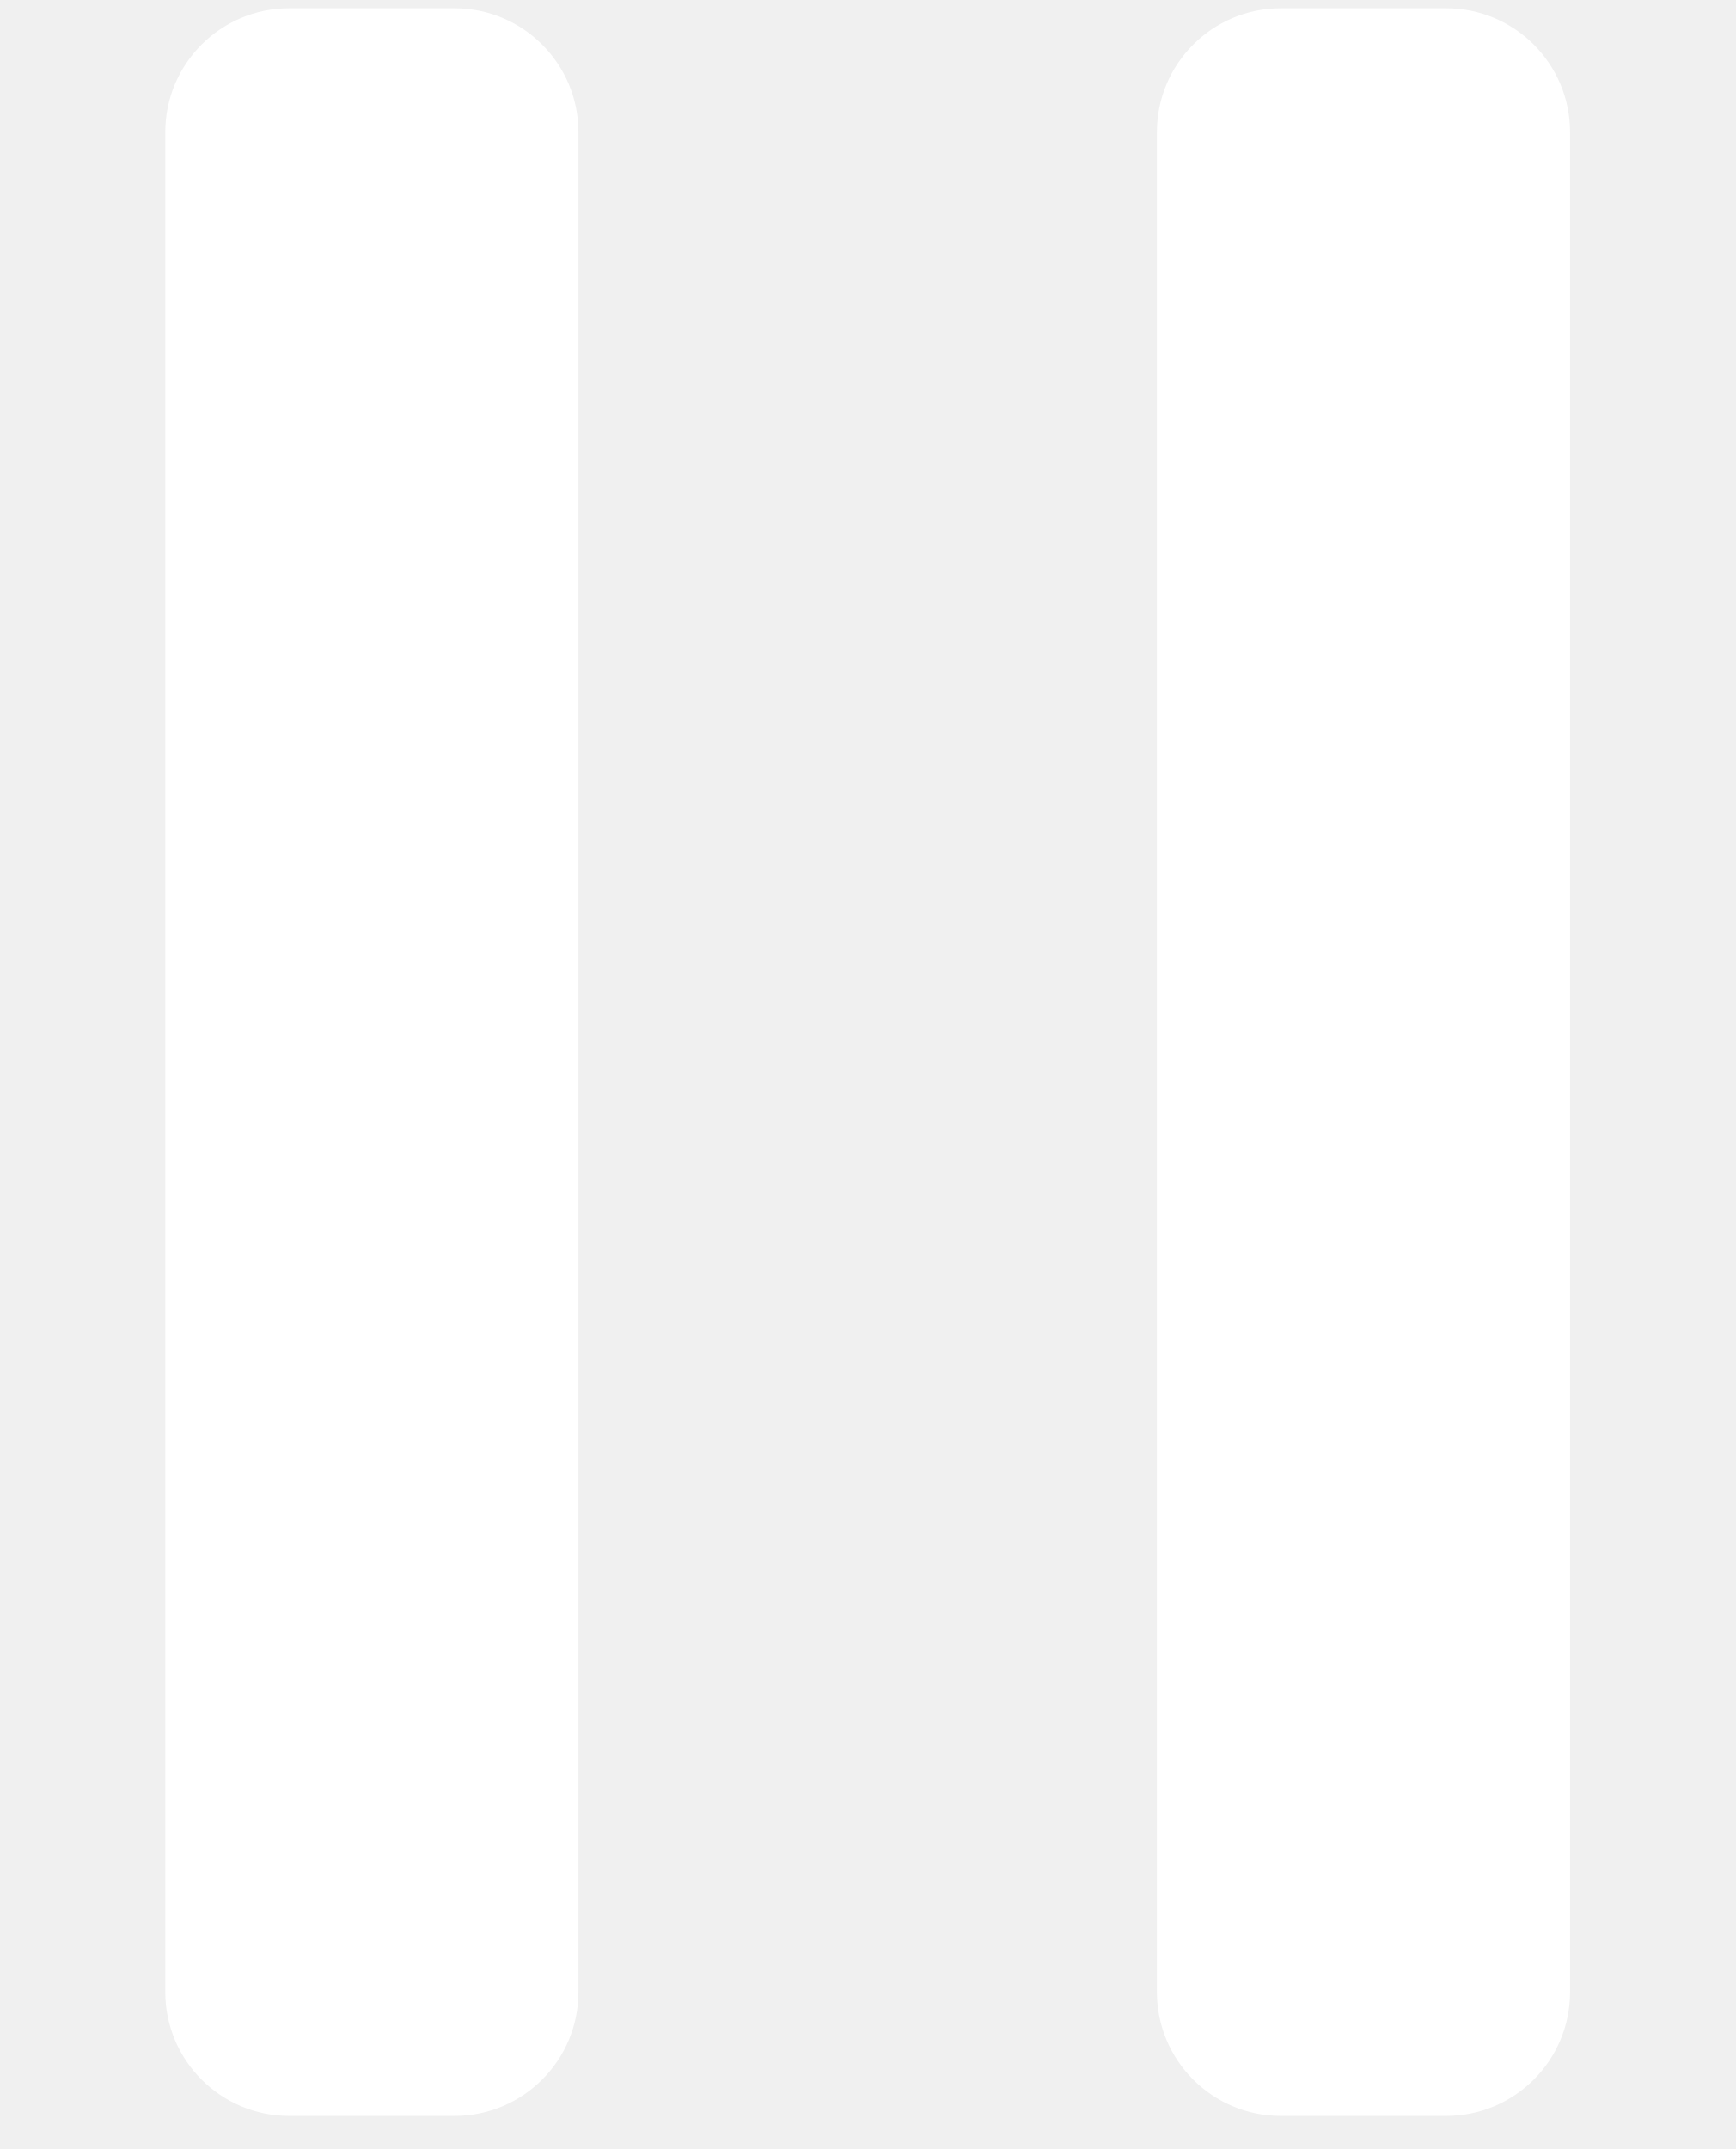
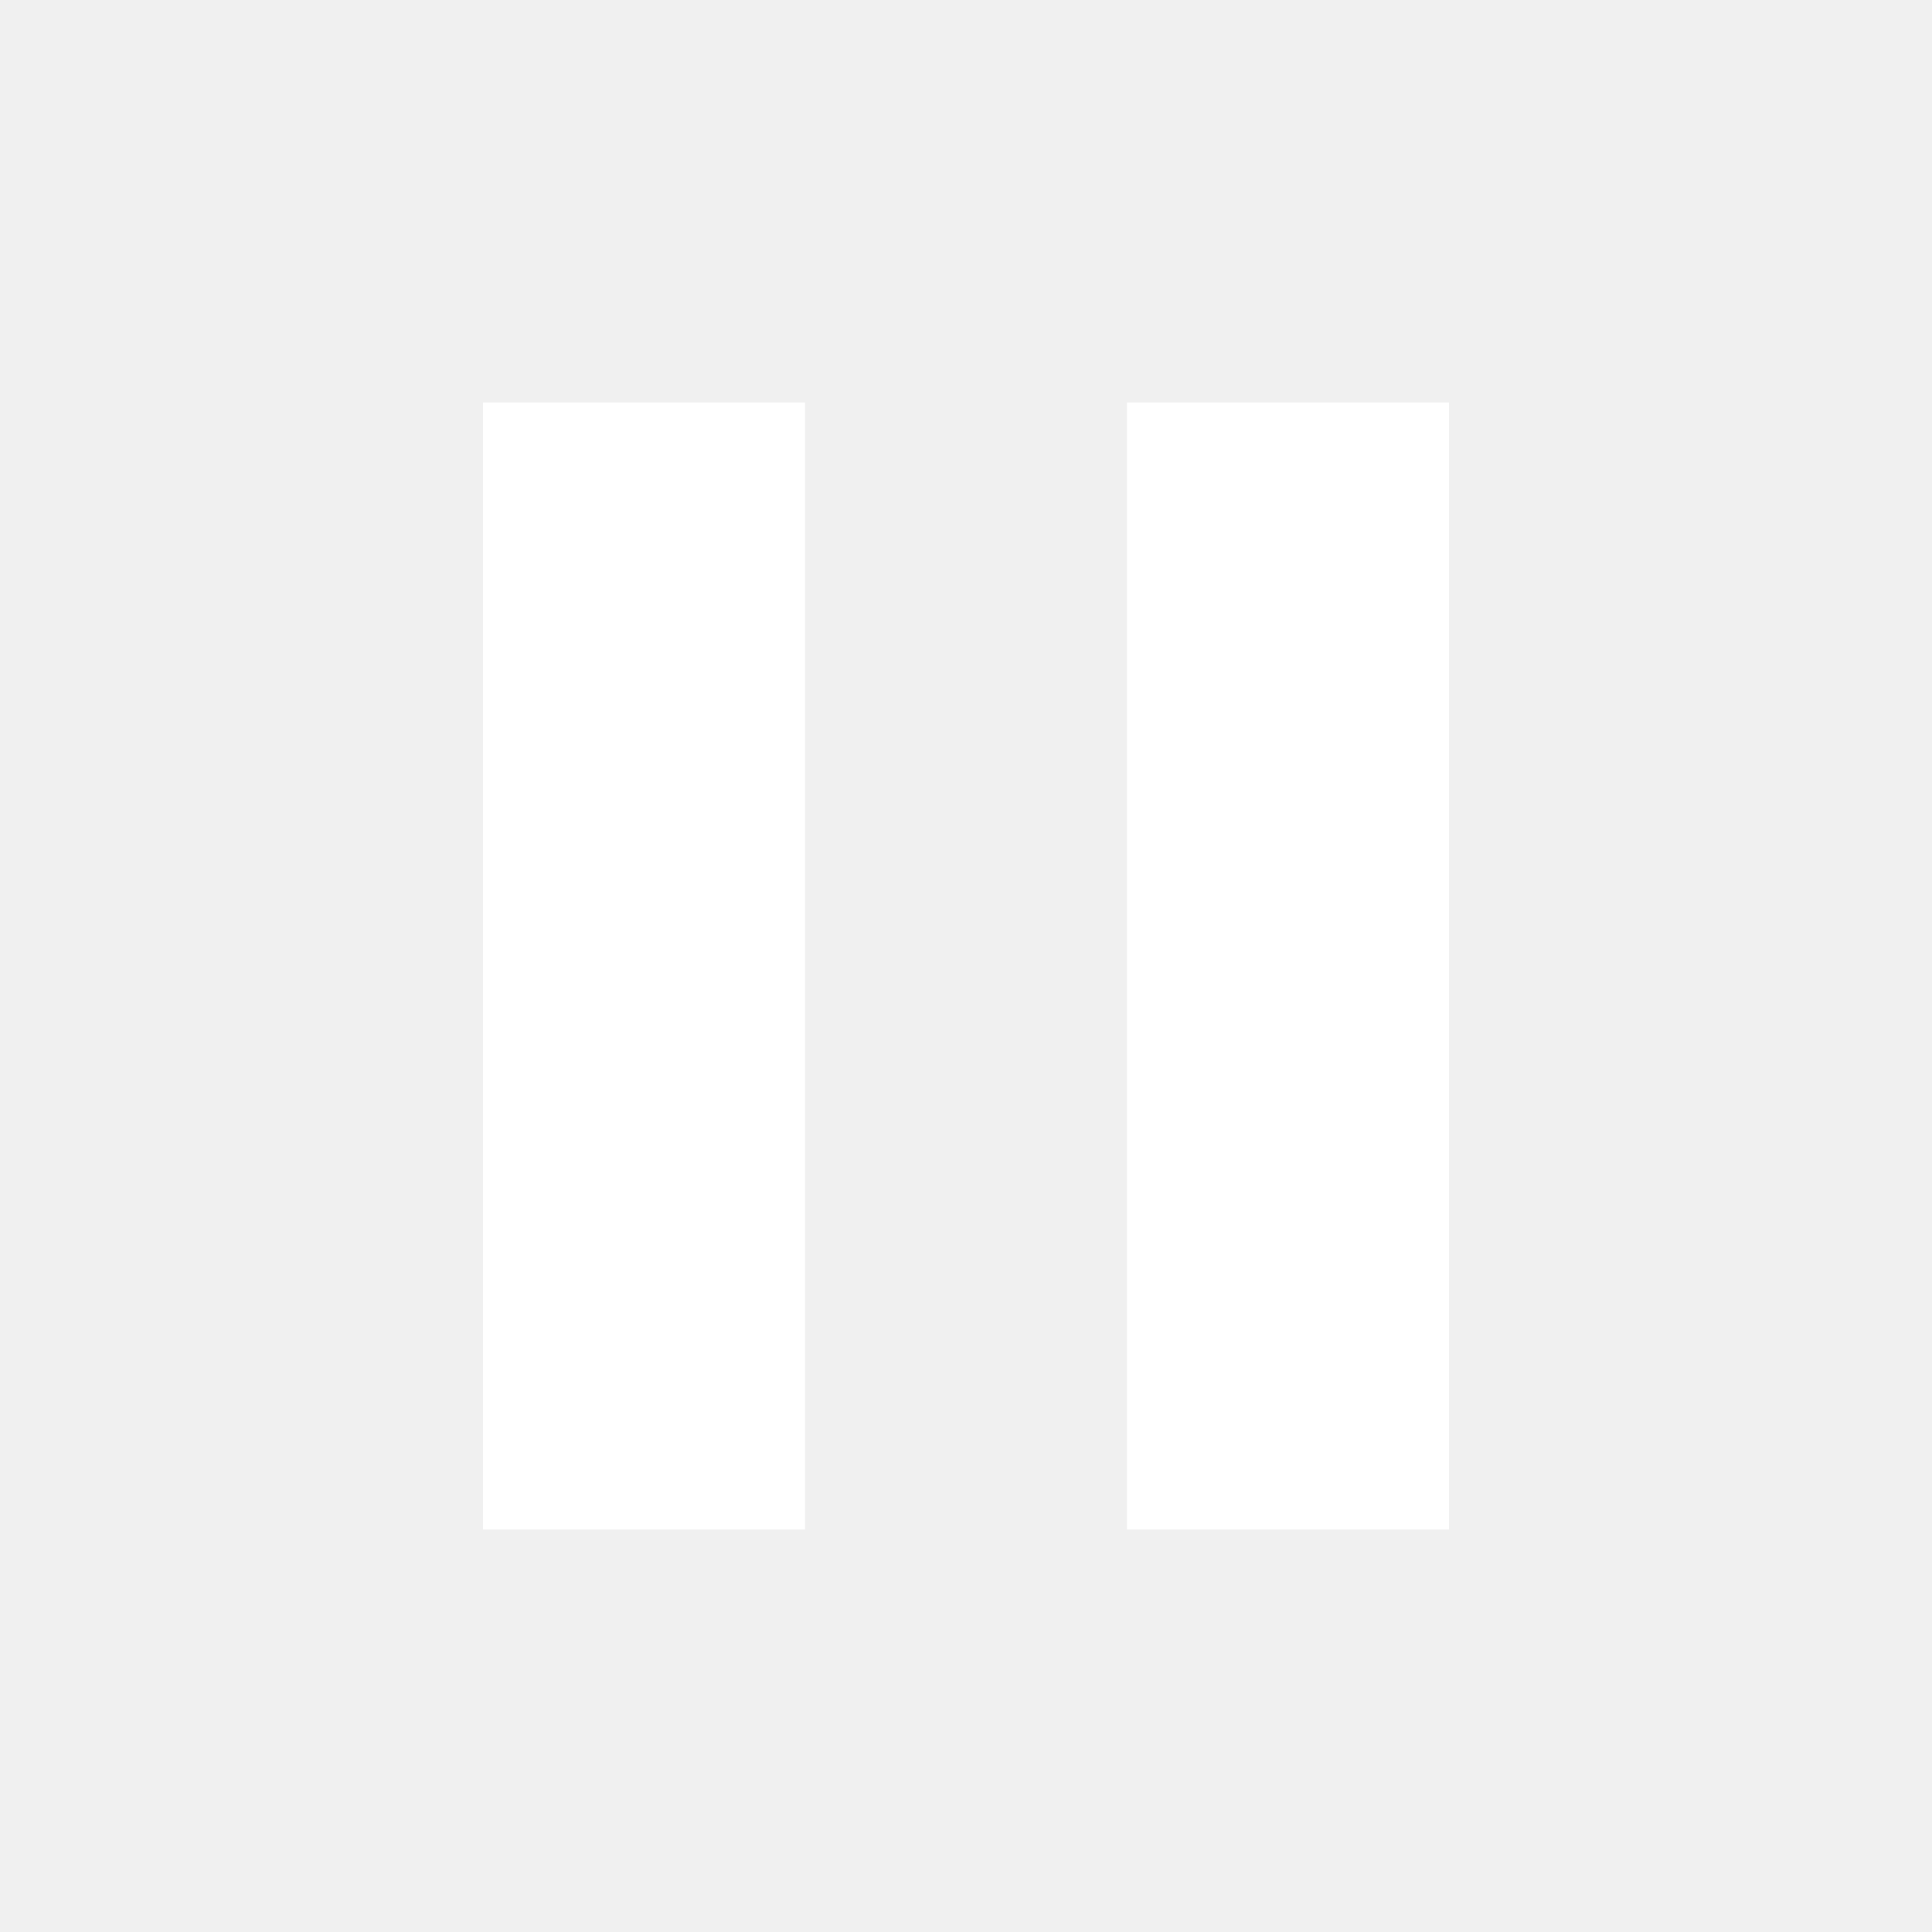
- <svg xmlns="http://www.w3.org/2000/svg" width="21" height="26" viewBox="0 0 21 26" fill="none">
-   <rect x="2" y="0.1" width="5" height="25.5" rx="1.5" fill="white" />
-   <rect x="14" y="0.1" width="5" height="25.5" rx="1.5" fill="white" />
+ <svg xmlns="http://www.w3.org/2000/svg" height="48px" viewBox="0 0 24 24" width="48px" fill="#FFFFFF">
+   <path d="M0 0h24v24H0V0z" fill="none" />
+   <path d="M6 19h4V5H6v14zm8-14v14h4V5h-4z" />
</svg>
